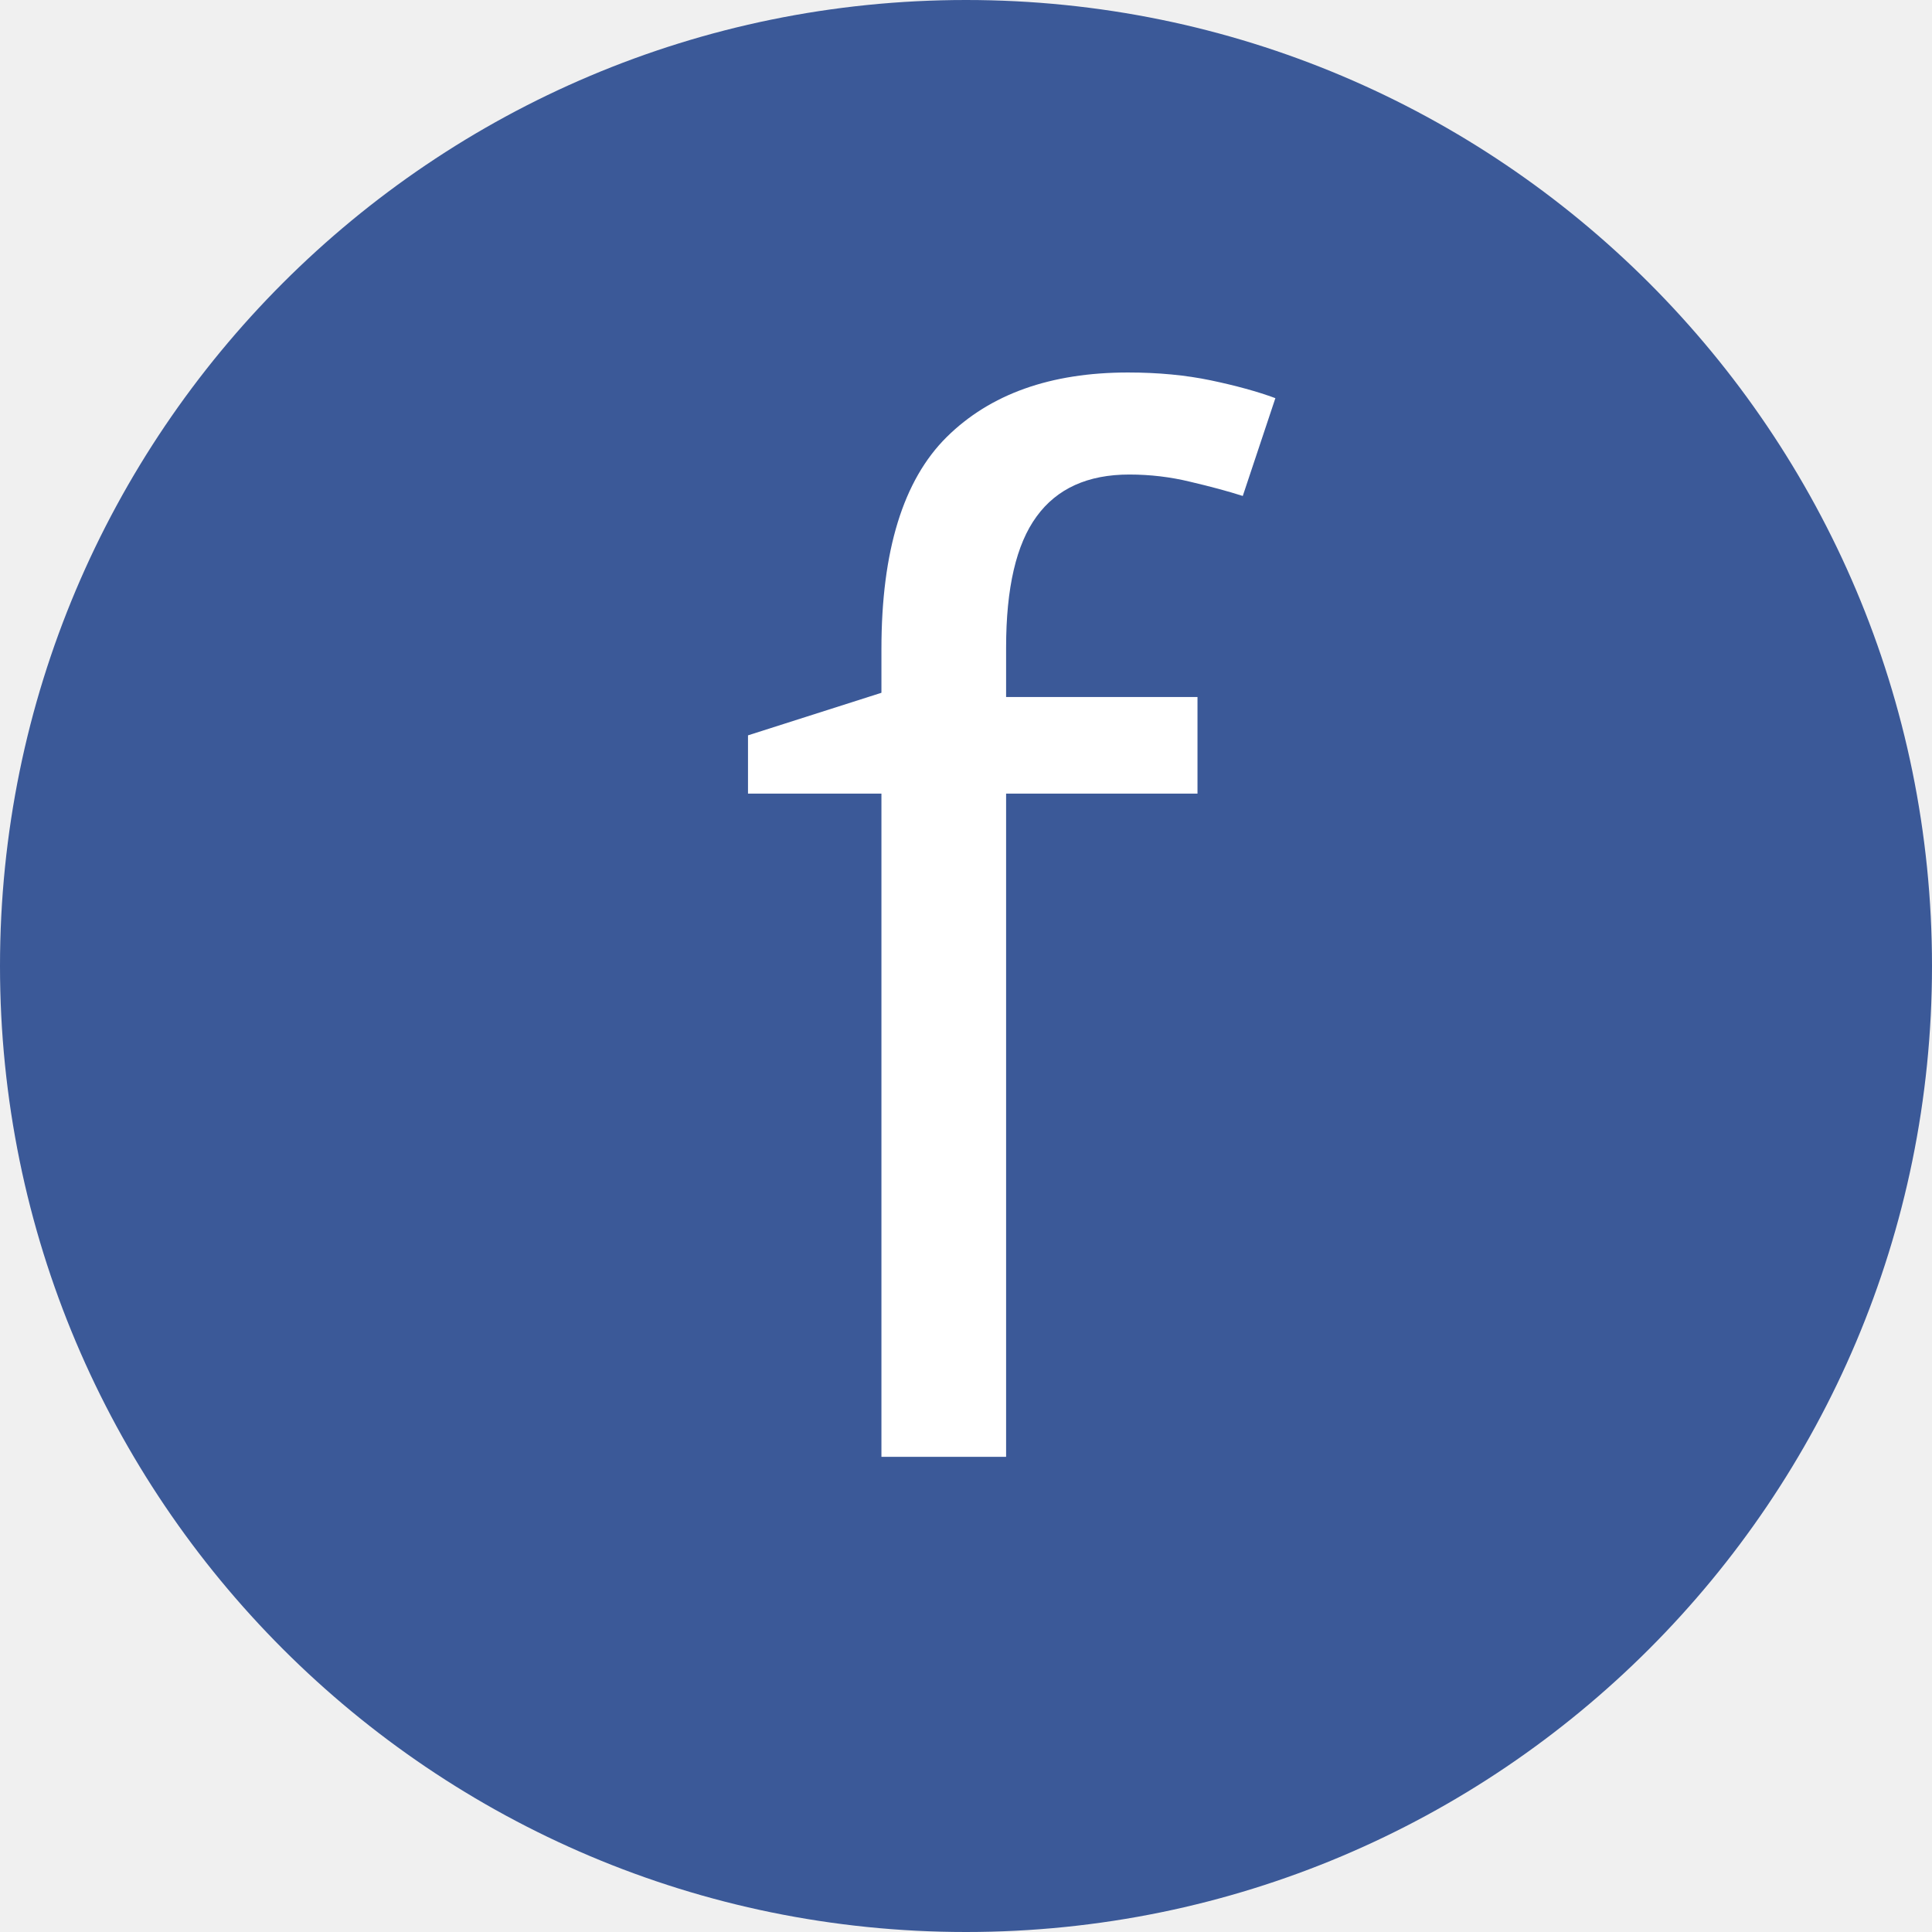
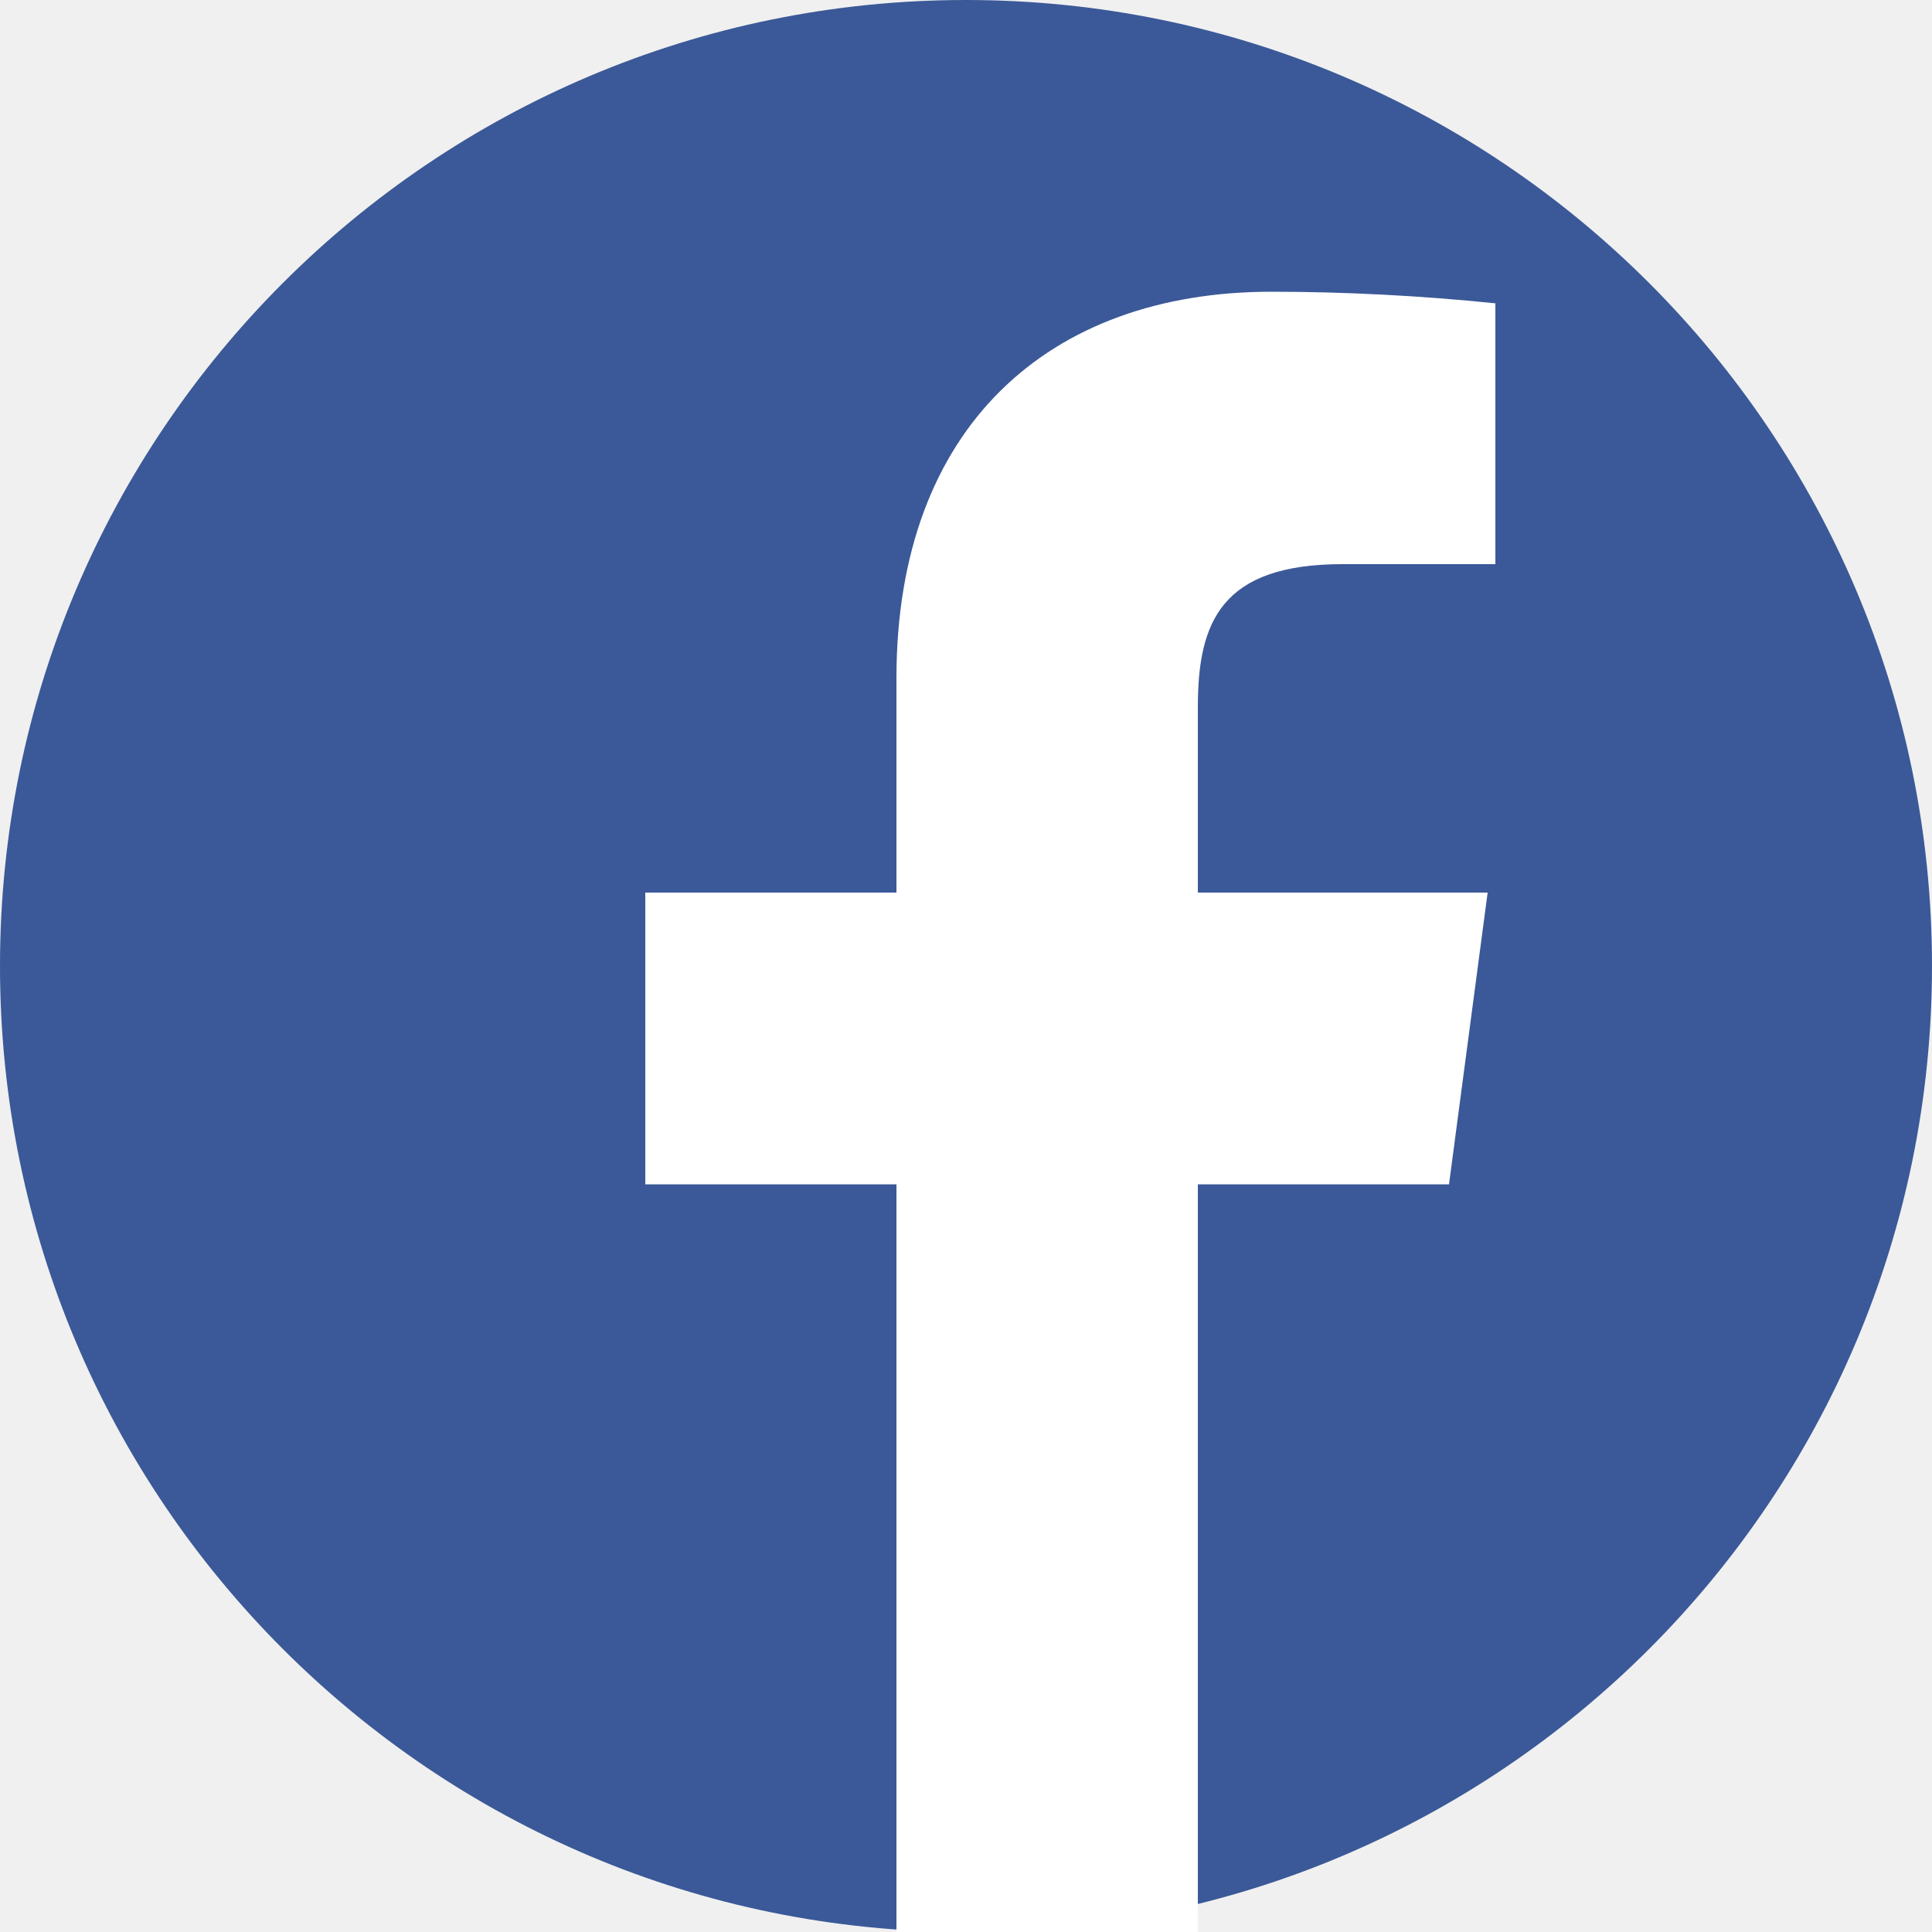
<svg xmlns="http://www.w3.org/2000/svg" version="1.1" id="Layer_1" x="0px" y="0px" viewBox="0 0 100 100" style="enable-background:new 0 0 100 100;" xml:space="preserve">
  <style type="text/css">
	.st0{fill:#3B5998;}
	.st1{fill:#FFFFFF;}
- 	.st2{font-family:'Corbel';}
- 	.st3{font-size:73.363px;}
</style>
-   <g>
-     <circle class="st0" cx="50" cy="50" r="50" />
-   </g>
-   <text transform="matrix(1 0 0 1 37.6226 75.4053)" class="st1 st2 st3">f</text>
+   <circle class="st0" cx="50" cy="50" r="50" />
+   <path id="f" class="st1" d="M62,100V61.3h13l2-15.1H62v-9.6c0-4.4,1.2-7.4,7.5-7.4h7.9V15.7c-3.9-0.4-7.8-0.6-11.6-0.6  c-11.5,0-19.4,7-19.4,20v11.1h-13v15.1h13V100H62z" />
</svg>
